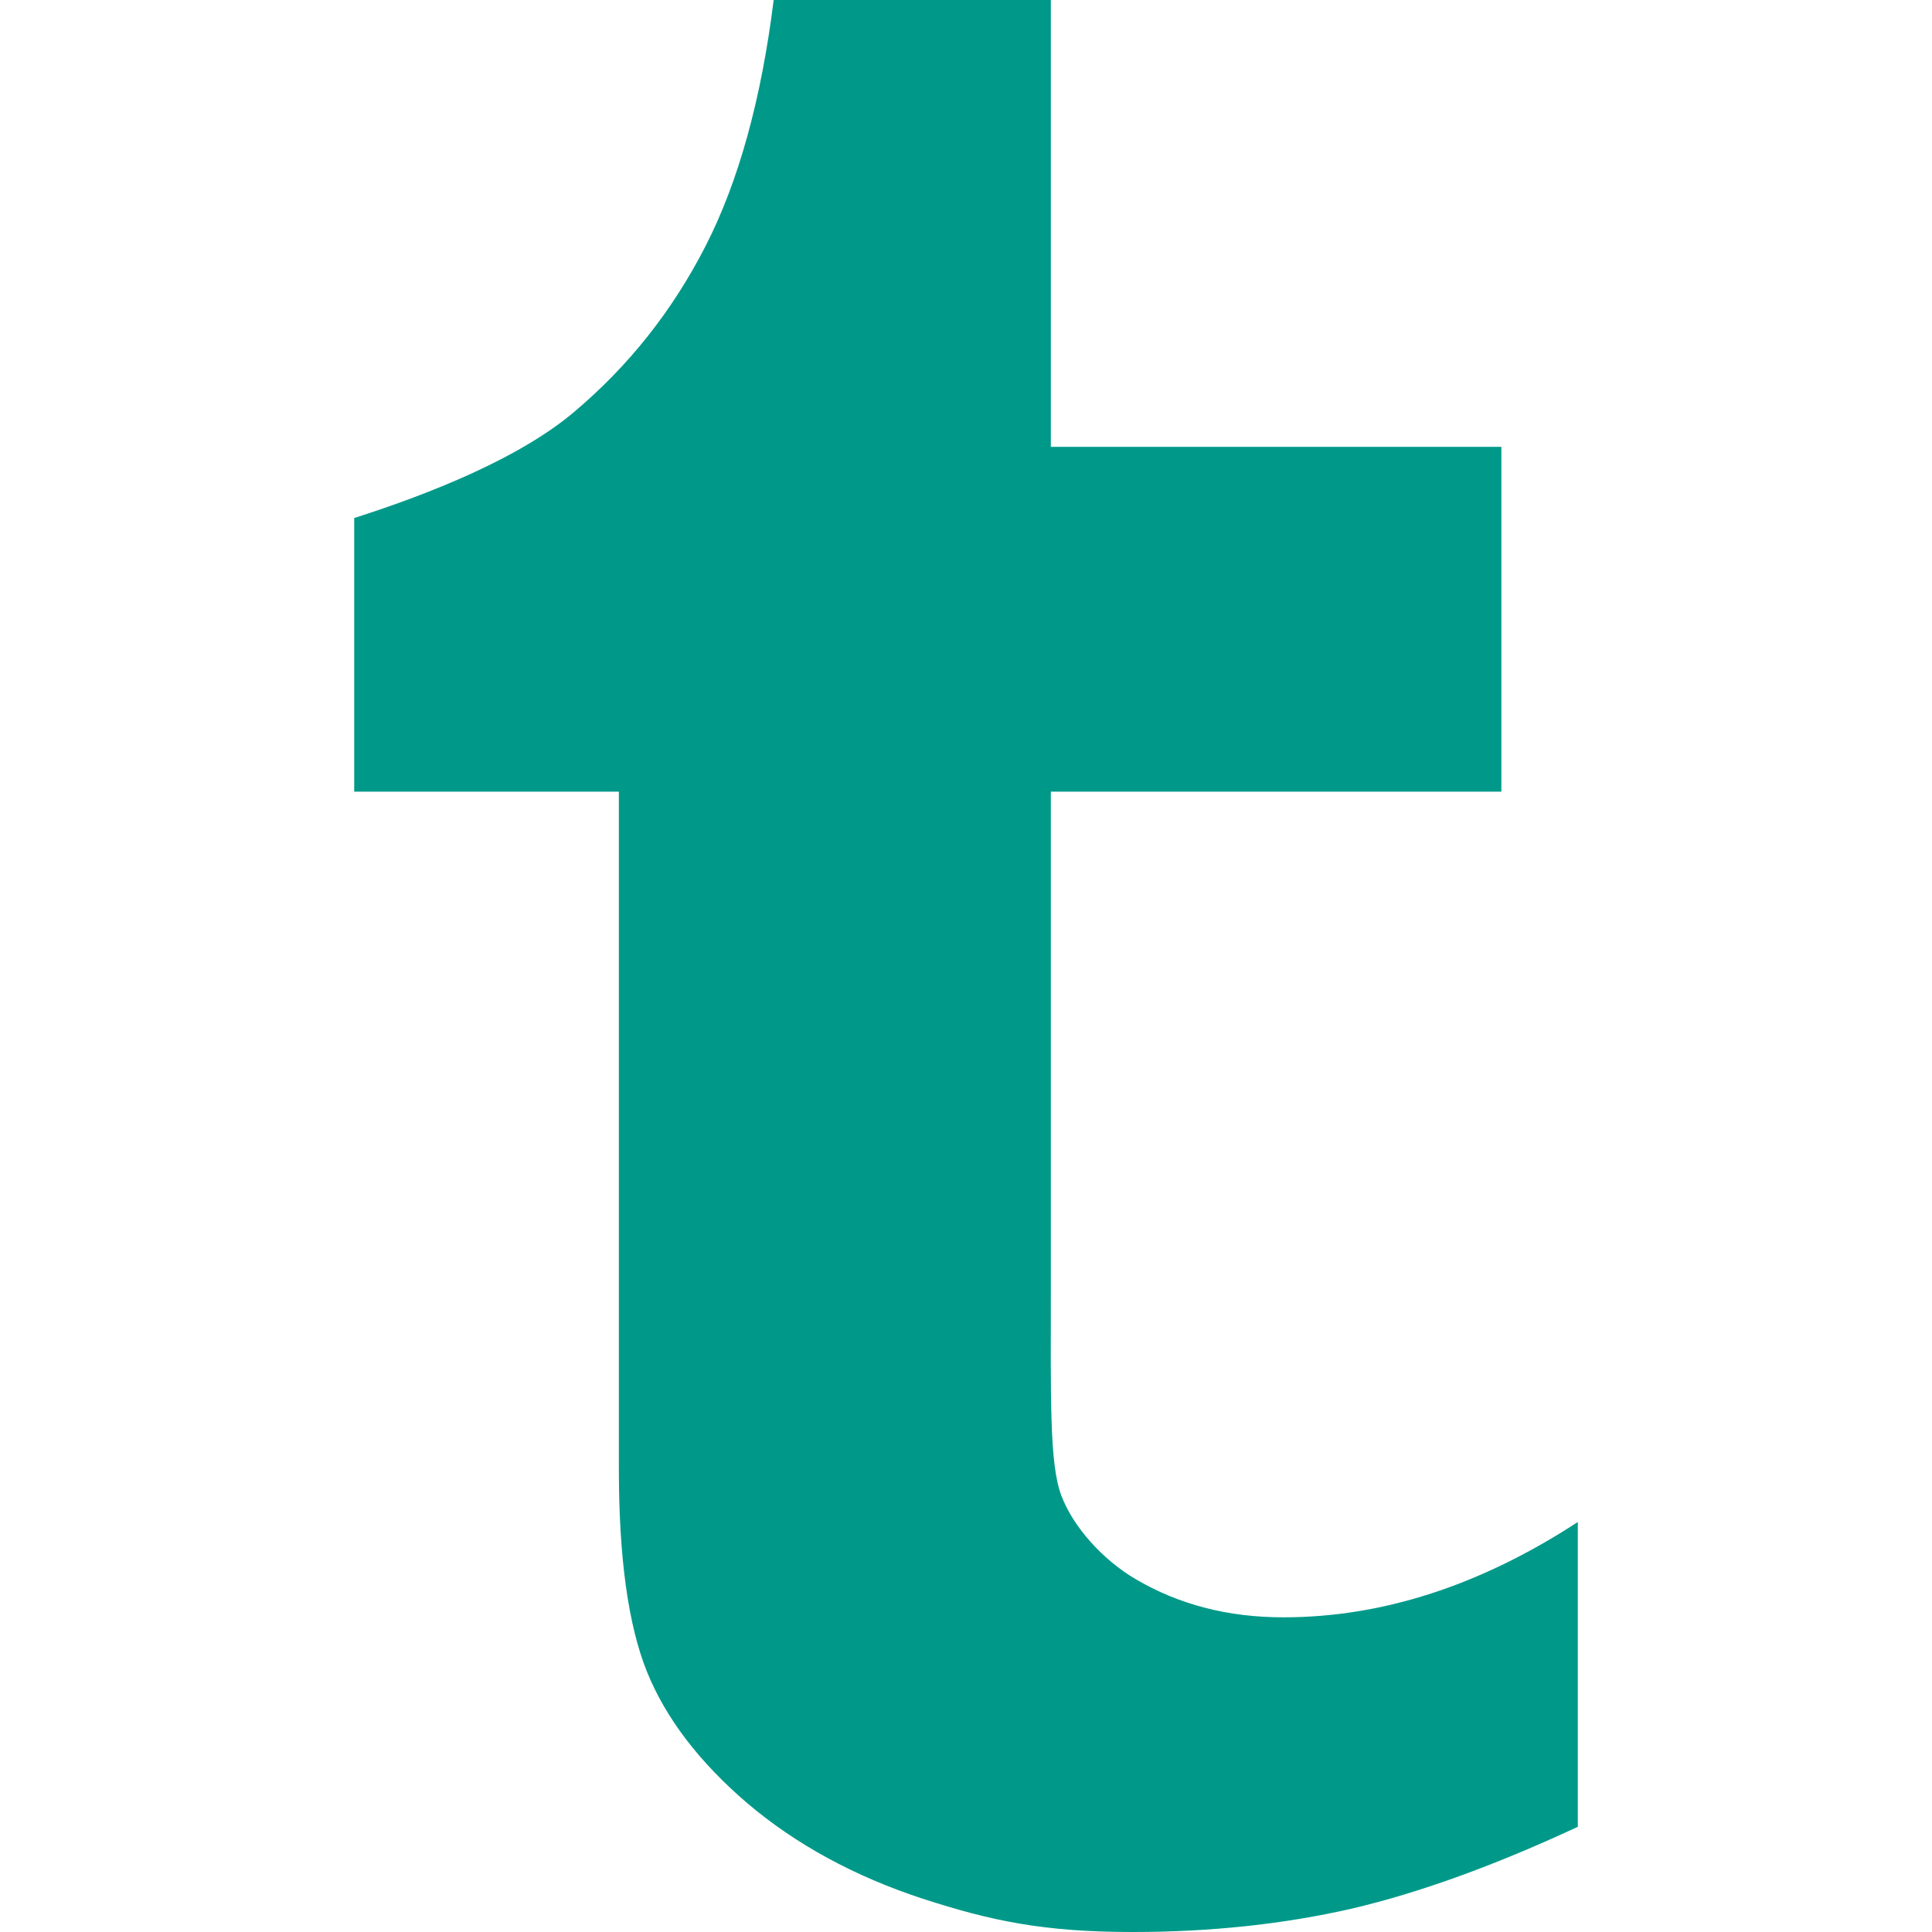
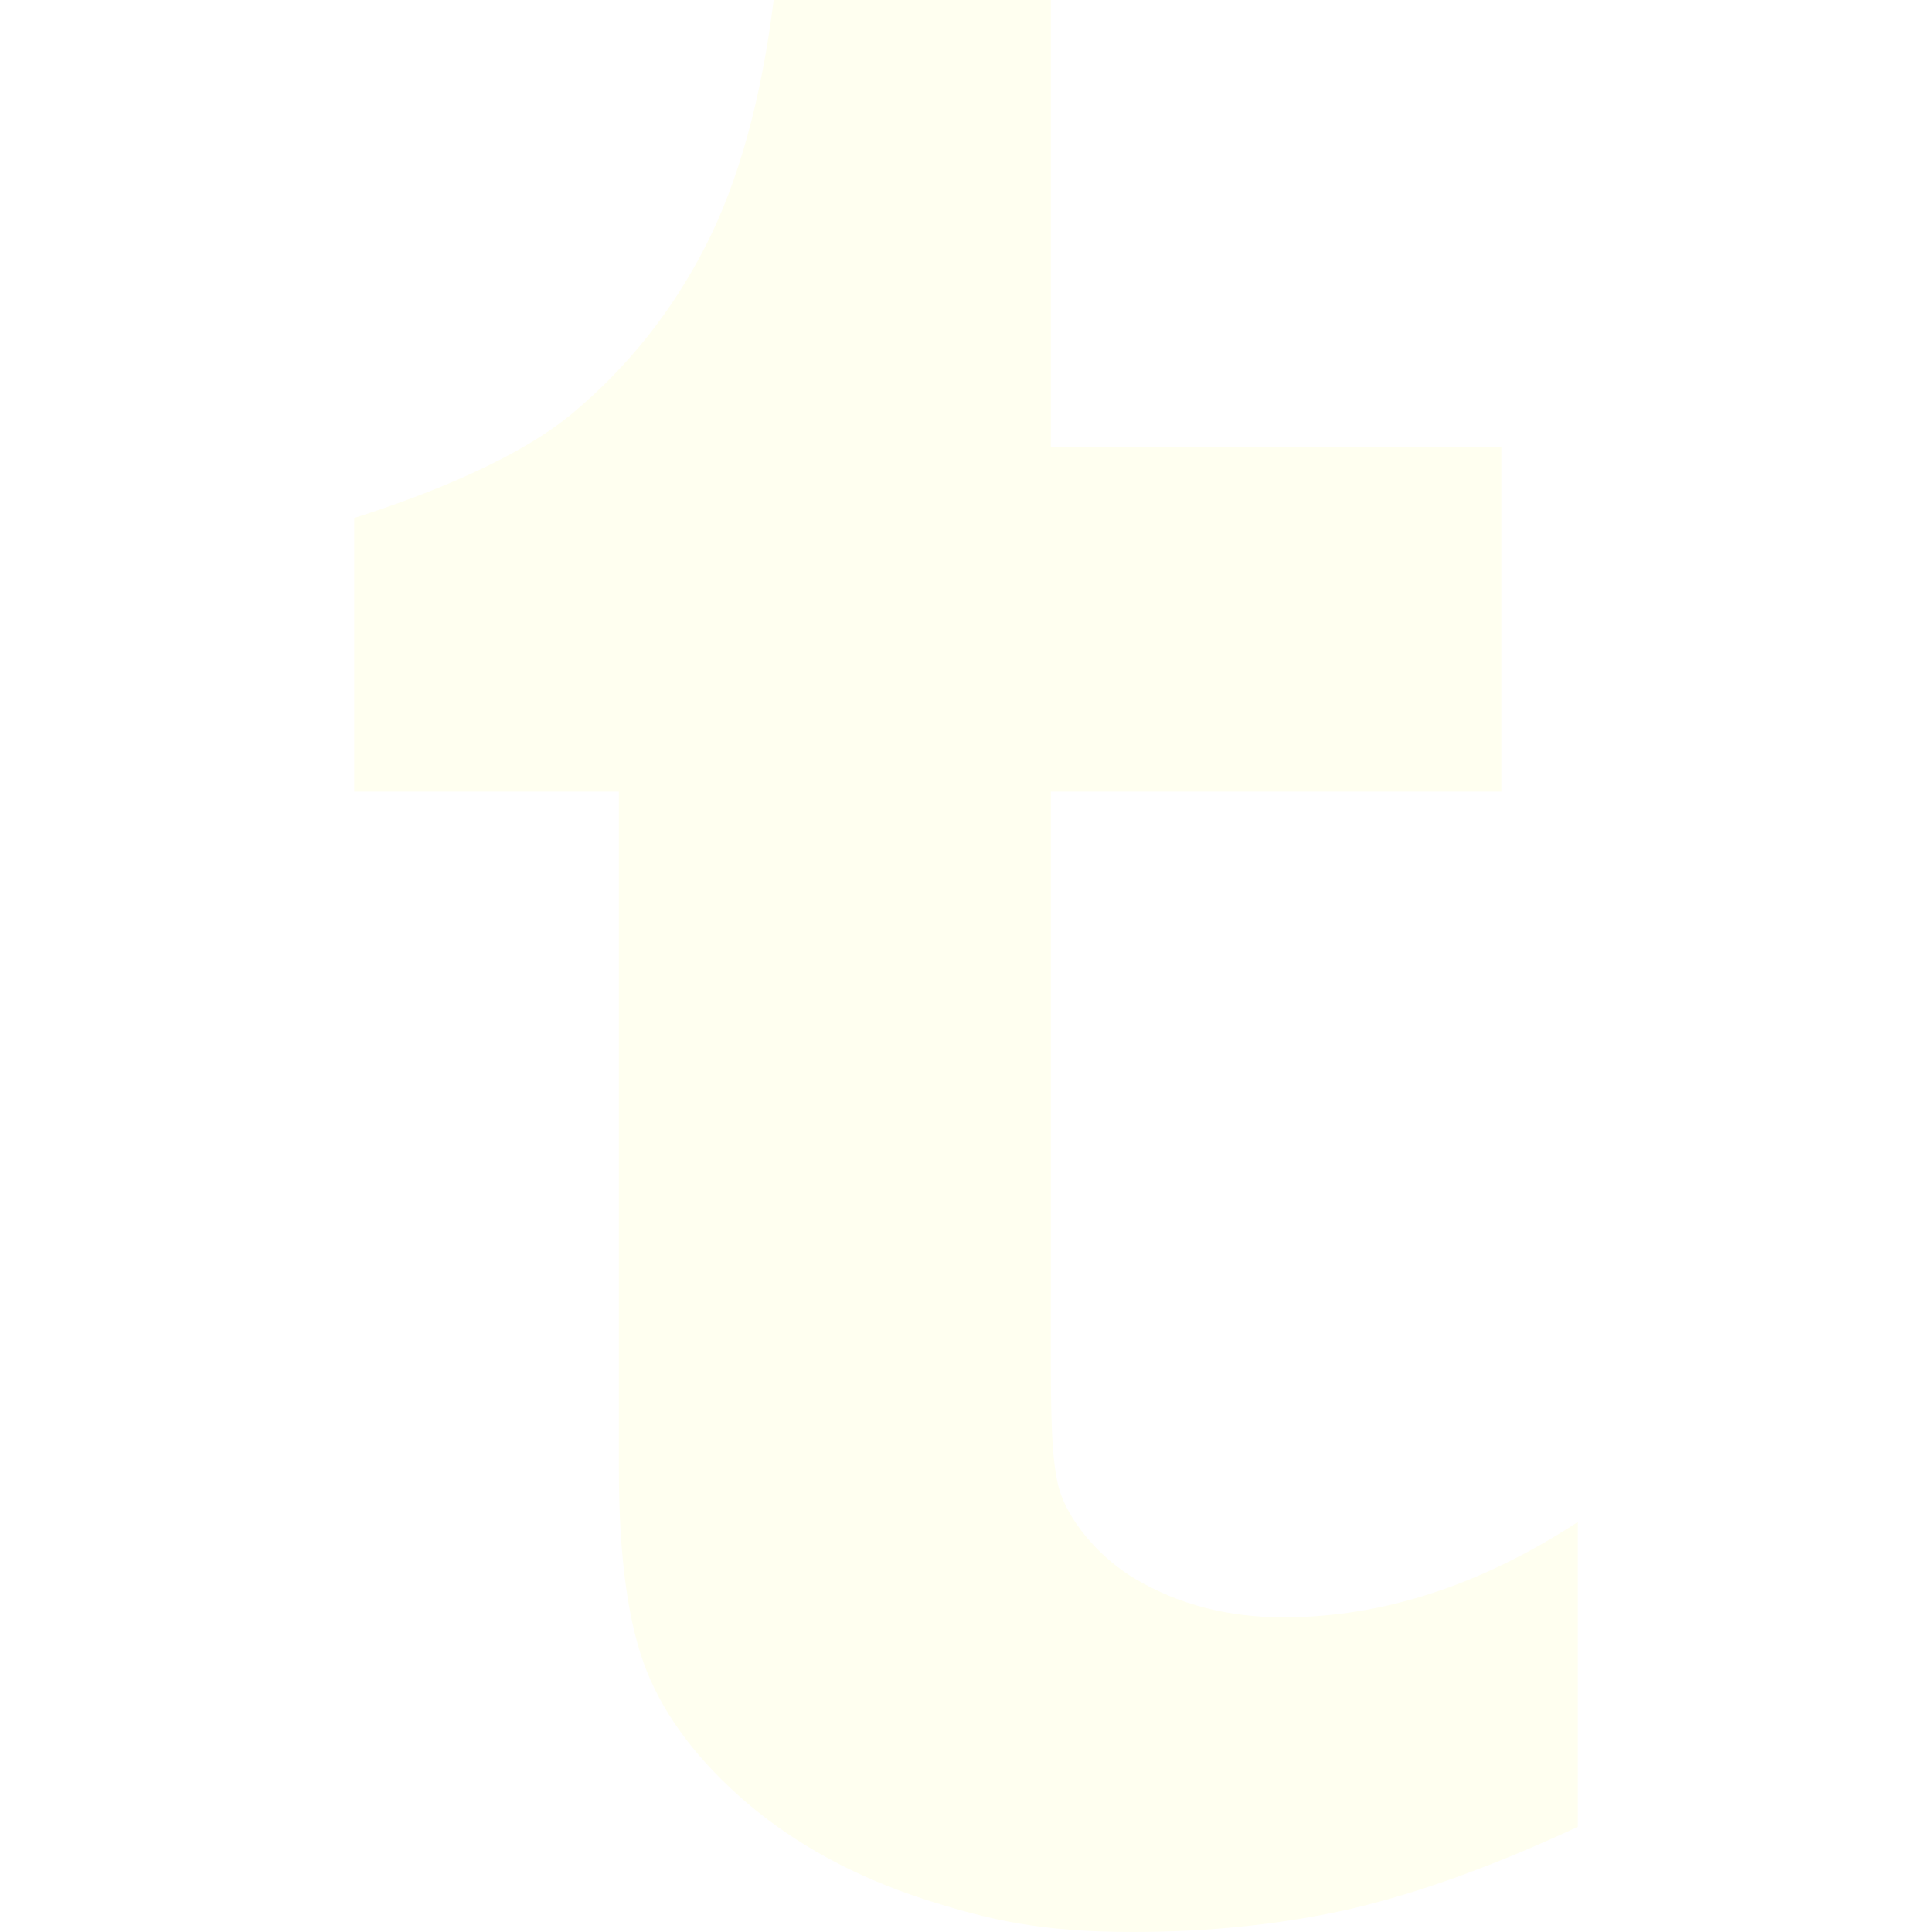
<svg xmlns="http://www.w3.org/2000/svg" version="1.1" id="Capa_1" x="0px" y="0px" width="512px" height="512px" viewBox="0 0 430.118 430.118" style="enable-background:new 0 0 430.118 430.118;" xml:space="preserve">
  <g>
-     <path id="Tumblr" d="M252.797,351.543c-7.229-4.247-13.866-11.547-16.513-18.589c-2.679-7.09-2.338-21.455-2.338-46.419V176.243   h100.301V99.477H233.951V0h-61.713c-2.753,22.155-7.824,40.459-15.18,54.815c-7.369,14.377-17.088,26.658-29.276,36.924   c-12.127,10.246-31.895,18.143-48.927,23.589v60.915h58.922v150.836c0,19.694,2.088,34.718,6.24,45.061   c4.172,10.333,11.623,20.124,22.386,29.337c10.762,9.115,23.758,16.228,39.003,21.226c15.227,4.942,26.936,7.416,46.767,7.416   c17.445,0,33.687-1.759,48.747-5.198c15.042-3.529,31.834-9.605,50.344-18.221v-67.859c-21.721,14.169-43.567,21.221-65.535,21.221   C273.364,360.065,262.435,357.223,252.797,351.543z" fill="#009989" />
+     <path id="Tumblr" d="M252.797,351.543c-7.229-4.247-13.866-11.547-16.513-18.589c-2.679-7.09-2.338-21.455-2.338-46.419V176.243   h100.301V99.477H233.951V0h-61.713c-2.753,22.155-7.824,40.459-15.18,54.815c-7.369,14.377-17.088,26.658-29.276,36.924   c-12.127,10.246-31.895,18.143-48.927,23.589v60.915h58.922v150.836c0,19.694,2.088,34.718,6.24,45.061   c4.172,10.333,11.623,20.124,22.386,29.337c10.762,9.115,23.758,16.228,39.003,21.226c15.227,4.942,26.936,7.416,46.767,7.416   c17.445,0,33.687-1.759,48.747-5.198c15.042-3.529,31.834-9.605,50.344-18.221v-67.859c-21.721,14.169-43.567,21.221-65.535,21.221   C273.364,360.065,262.435,357.223,252.797,351.543z" fill="#FFFFF0" />
  </g>
  <g>
</g>
  <g>
</g>
  <g>
</g>
  <g>
</g>
  <g>
</g>
  <g>
</g>
  <g>
</g>
  <g>
</g>
  <g>
</g>
  <g>
</g>
  <g>
</g>
  <g>
</g>
  <g>
</g>
  <g>
</g>
  <g>
</g>
</svg>
